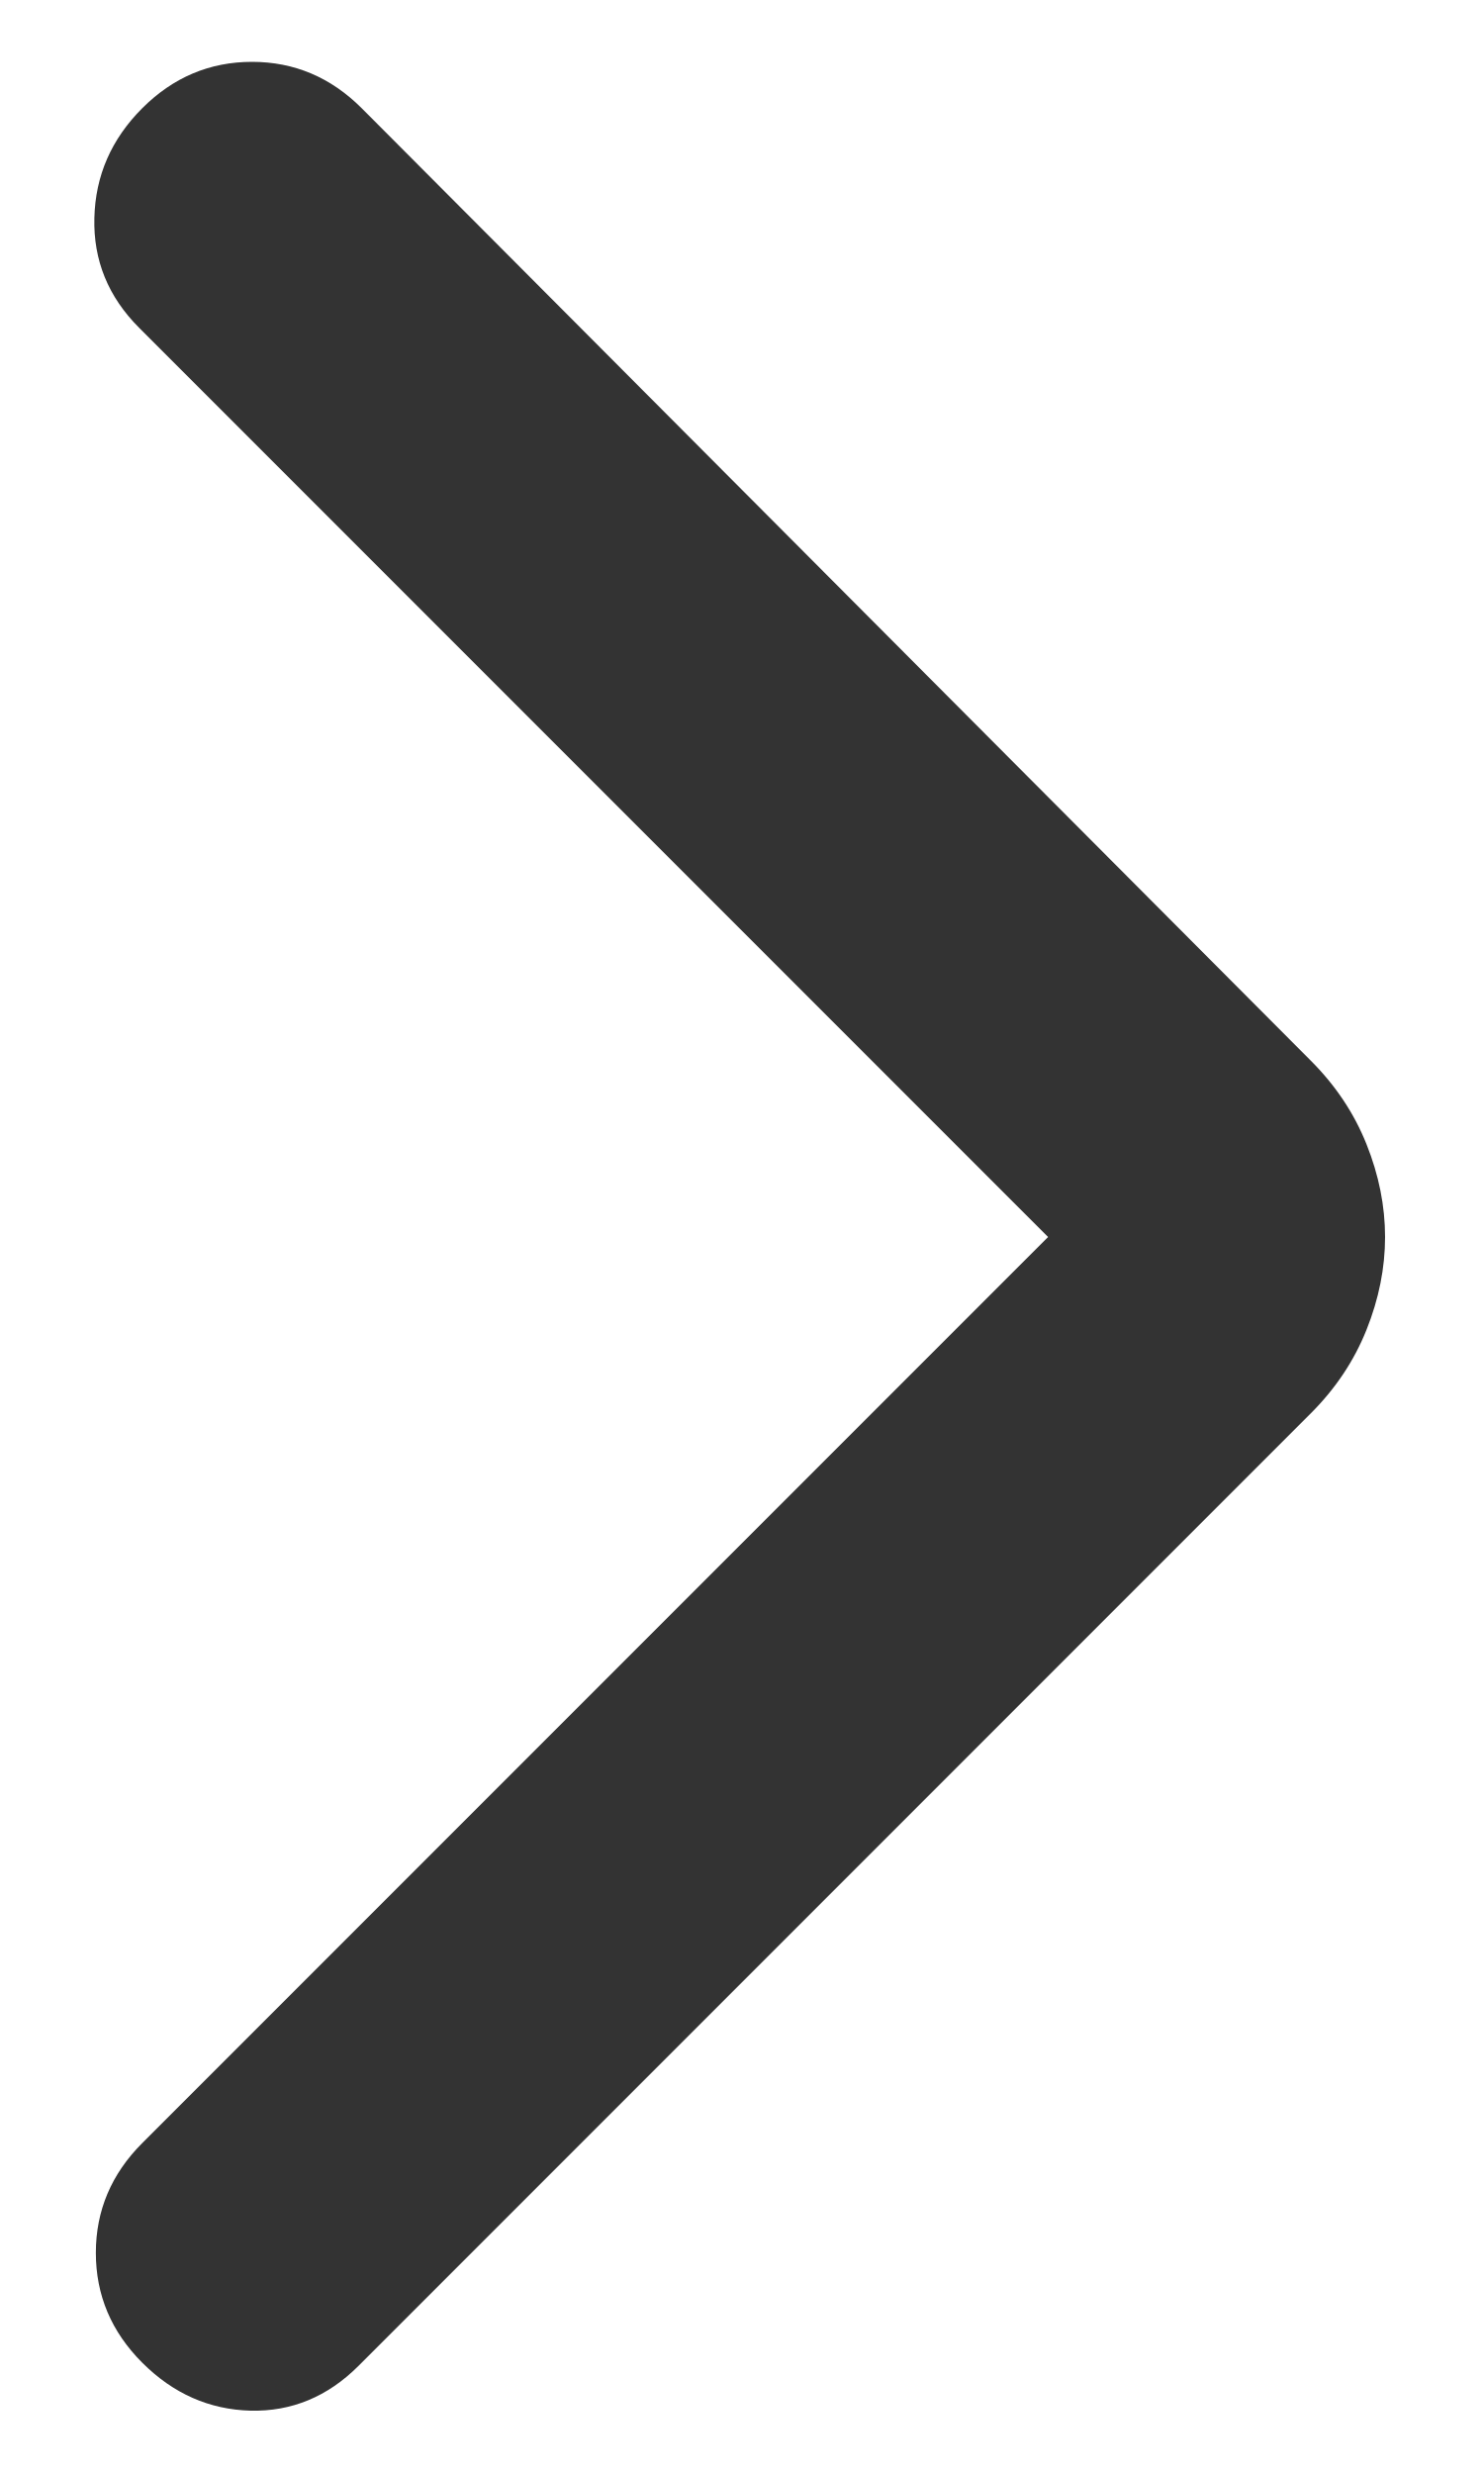
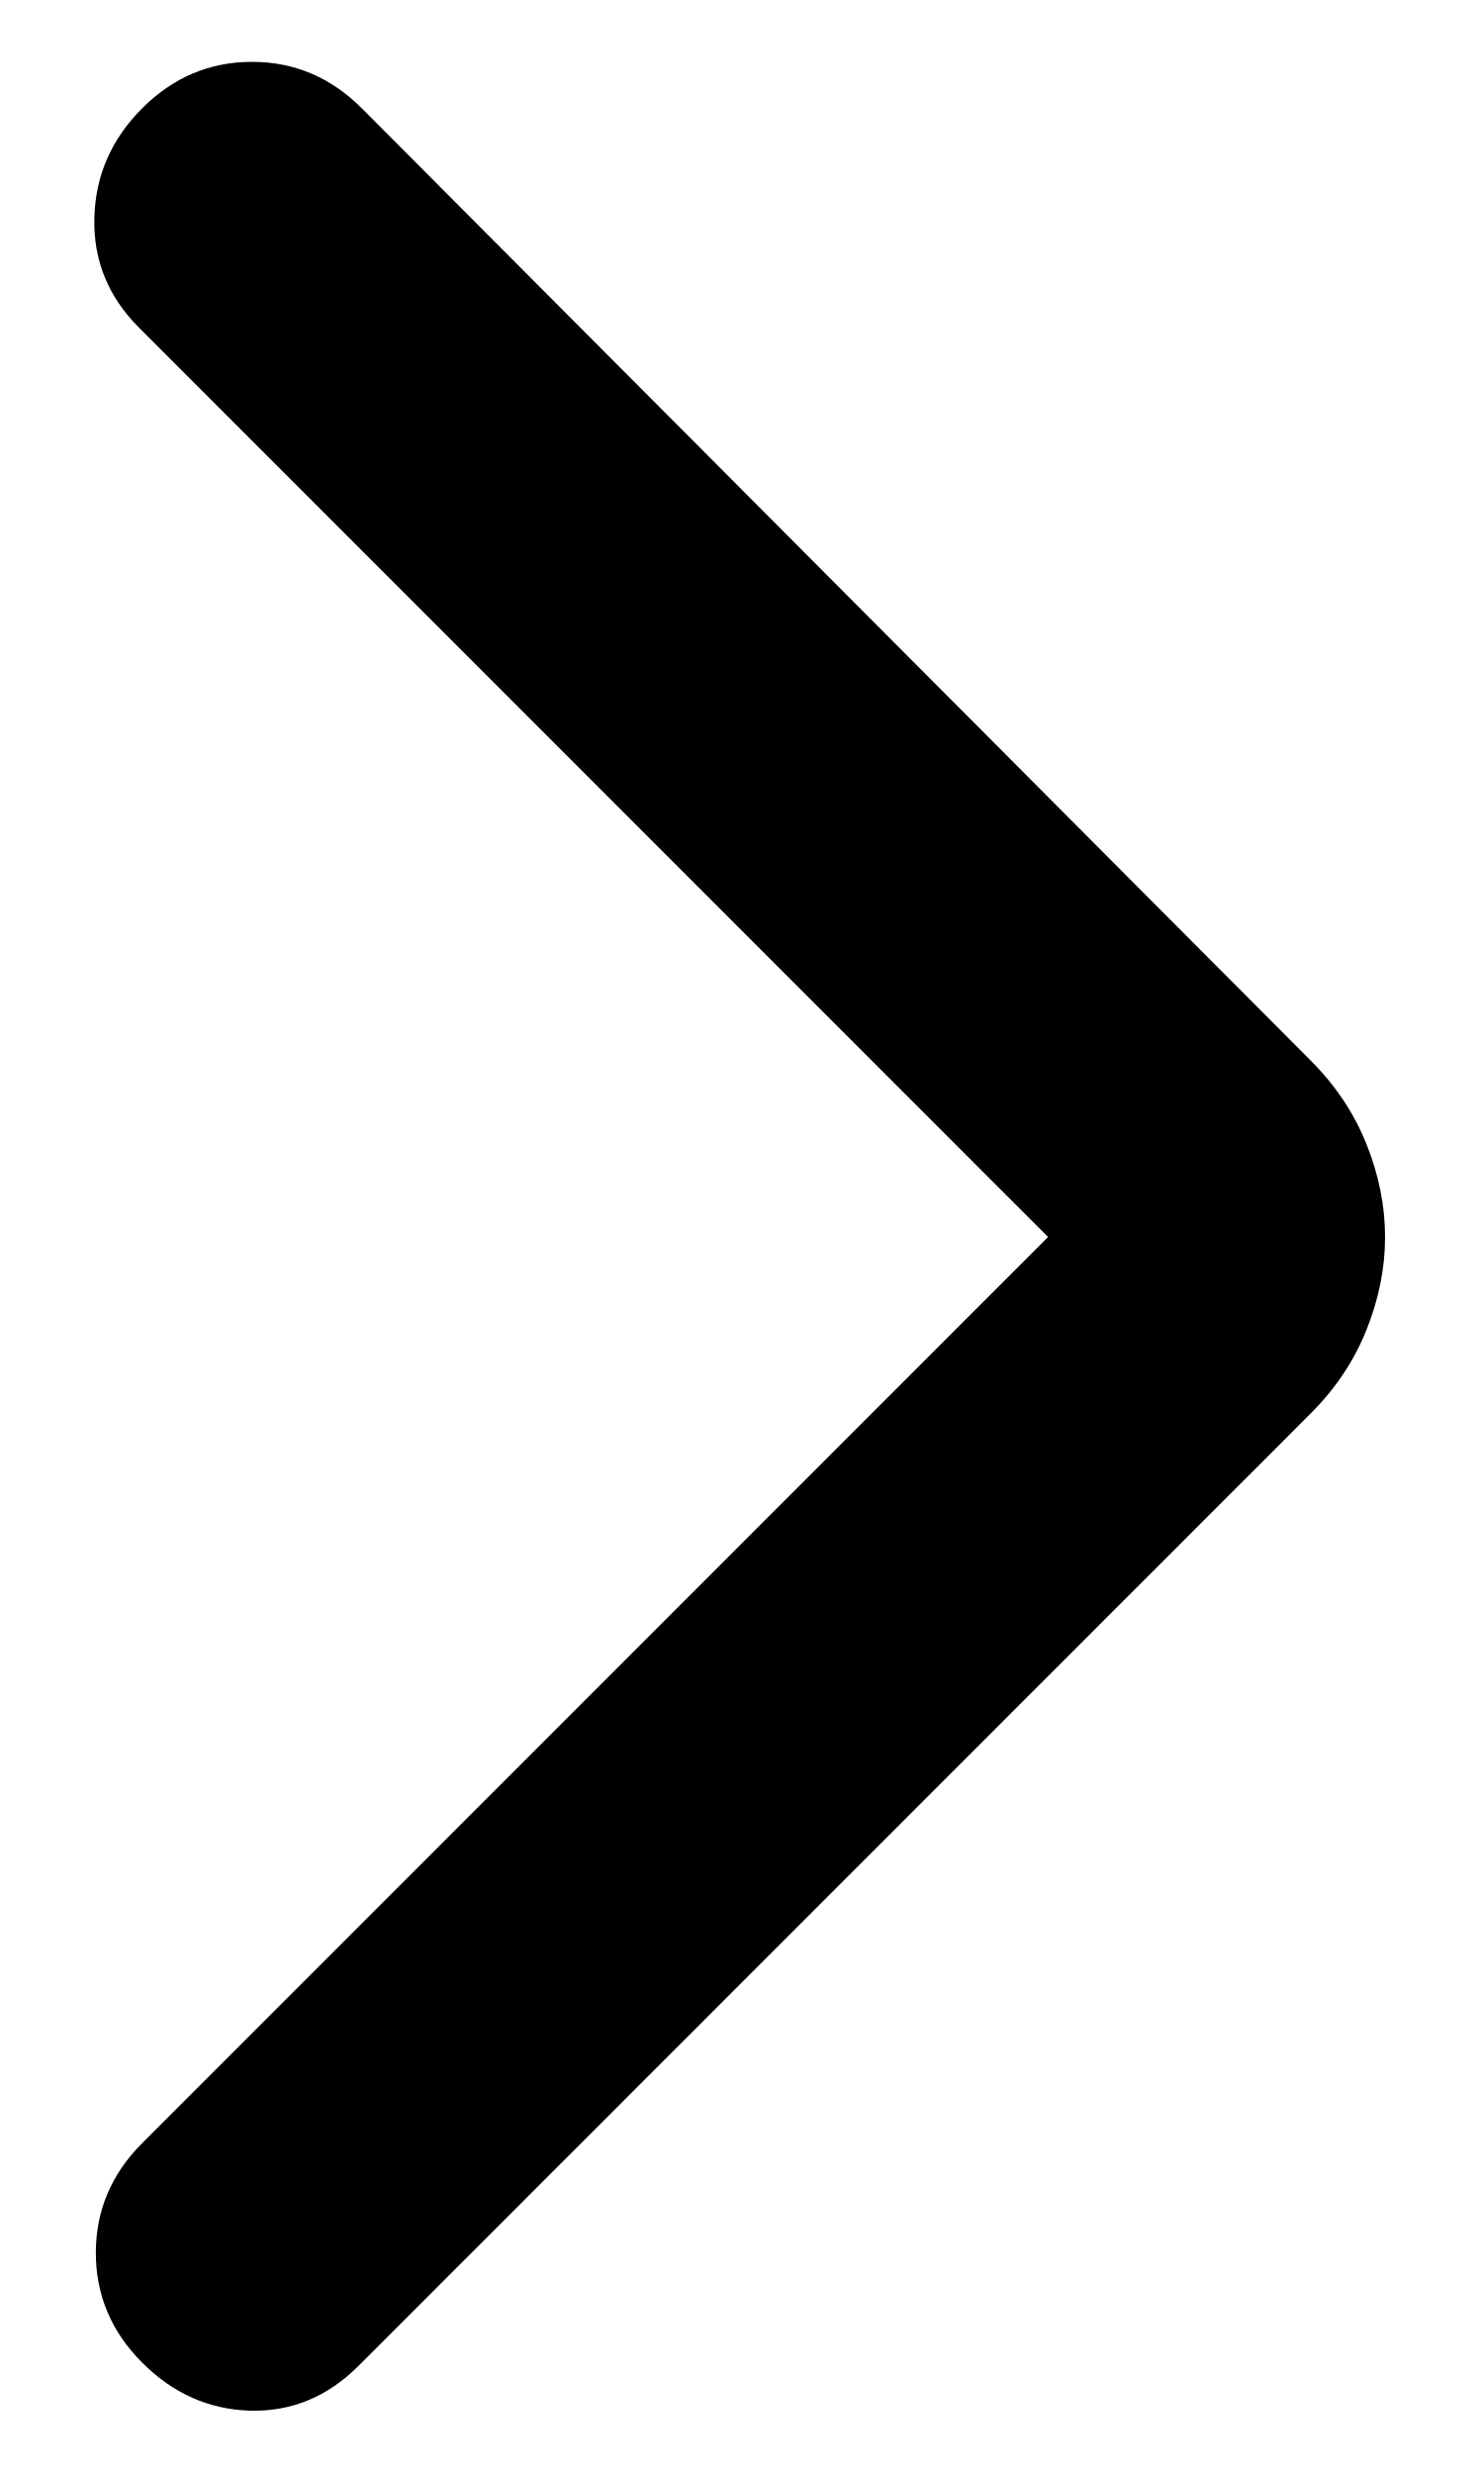
- <svg xmlns="http://www.w3.org/2000/svg" width="12" height="20" viewBox="0 0 12 20" fill="none">
-   <path d="M8.475 10L1.125 2.65C0.875 2.4 0.754 2.104 0.763 1.762C0.771 1.421 0.9 1.125 1.15 0.875C1.4 0.625 1.696 0.5 2.038 0.5C2.379 0.5 2.675 0.625 2.925 0.875L10.6 8.575C10.8 8.775 10.95 9 11.05 9.25C11.15 9.5 11.2 9.75 11.2 10C11.2 10.25 11.15 10.5 11.05 10.75C10.95 11 10.8 11.225 10.6 11.425L2.9 19.125C2.65 19.375 2.358 19.496 2.025 19.488C1.692 19.479 1.4 19.35 1.15 19.1C0.9 18.85 0.775 18.554 0.775 18.212C0.775 17.871 0.9 17.575 1.15 17.325L8.475 10Z" fill="black" fill-opacity="0.8" />
+ <svg xmlns="http://www.w3.org/2000/svg" width="12" height="20" viewBox="0 0 12 20" fill="#000000">
+   <path d="M8.475 10L1.125 2.65C0.875 2.4 0.754 2.104 0.763 1.762C0.771 1.421 0.9 1.125 1.15 0.875C1.4 0.625 1.696 0.5 2.038 0.5C2.379 0.5 2.675 0.625 2.925 0.875L10.6 8.575C10.8 8.775 10.95 9 11.05 9.25C11.15 9.5 11.2 9.75 11.2 10C11.2 10.25 11.15 10.5 11.05 10.75C10.95 11 10.8 11.225 10.6 11.425L2.9 19.125C2.65 19.375 2.358 19.496 2.025 19.488C1.692 19.479 1.4 19.35 1.15 19.1C0.9 18.85 0.775 18.554 0.775 18.212C0.775 17.871 0.9 17.575 1.15 17.325L8.475 10Z" fill="#000000" />
</svg>
